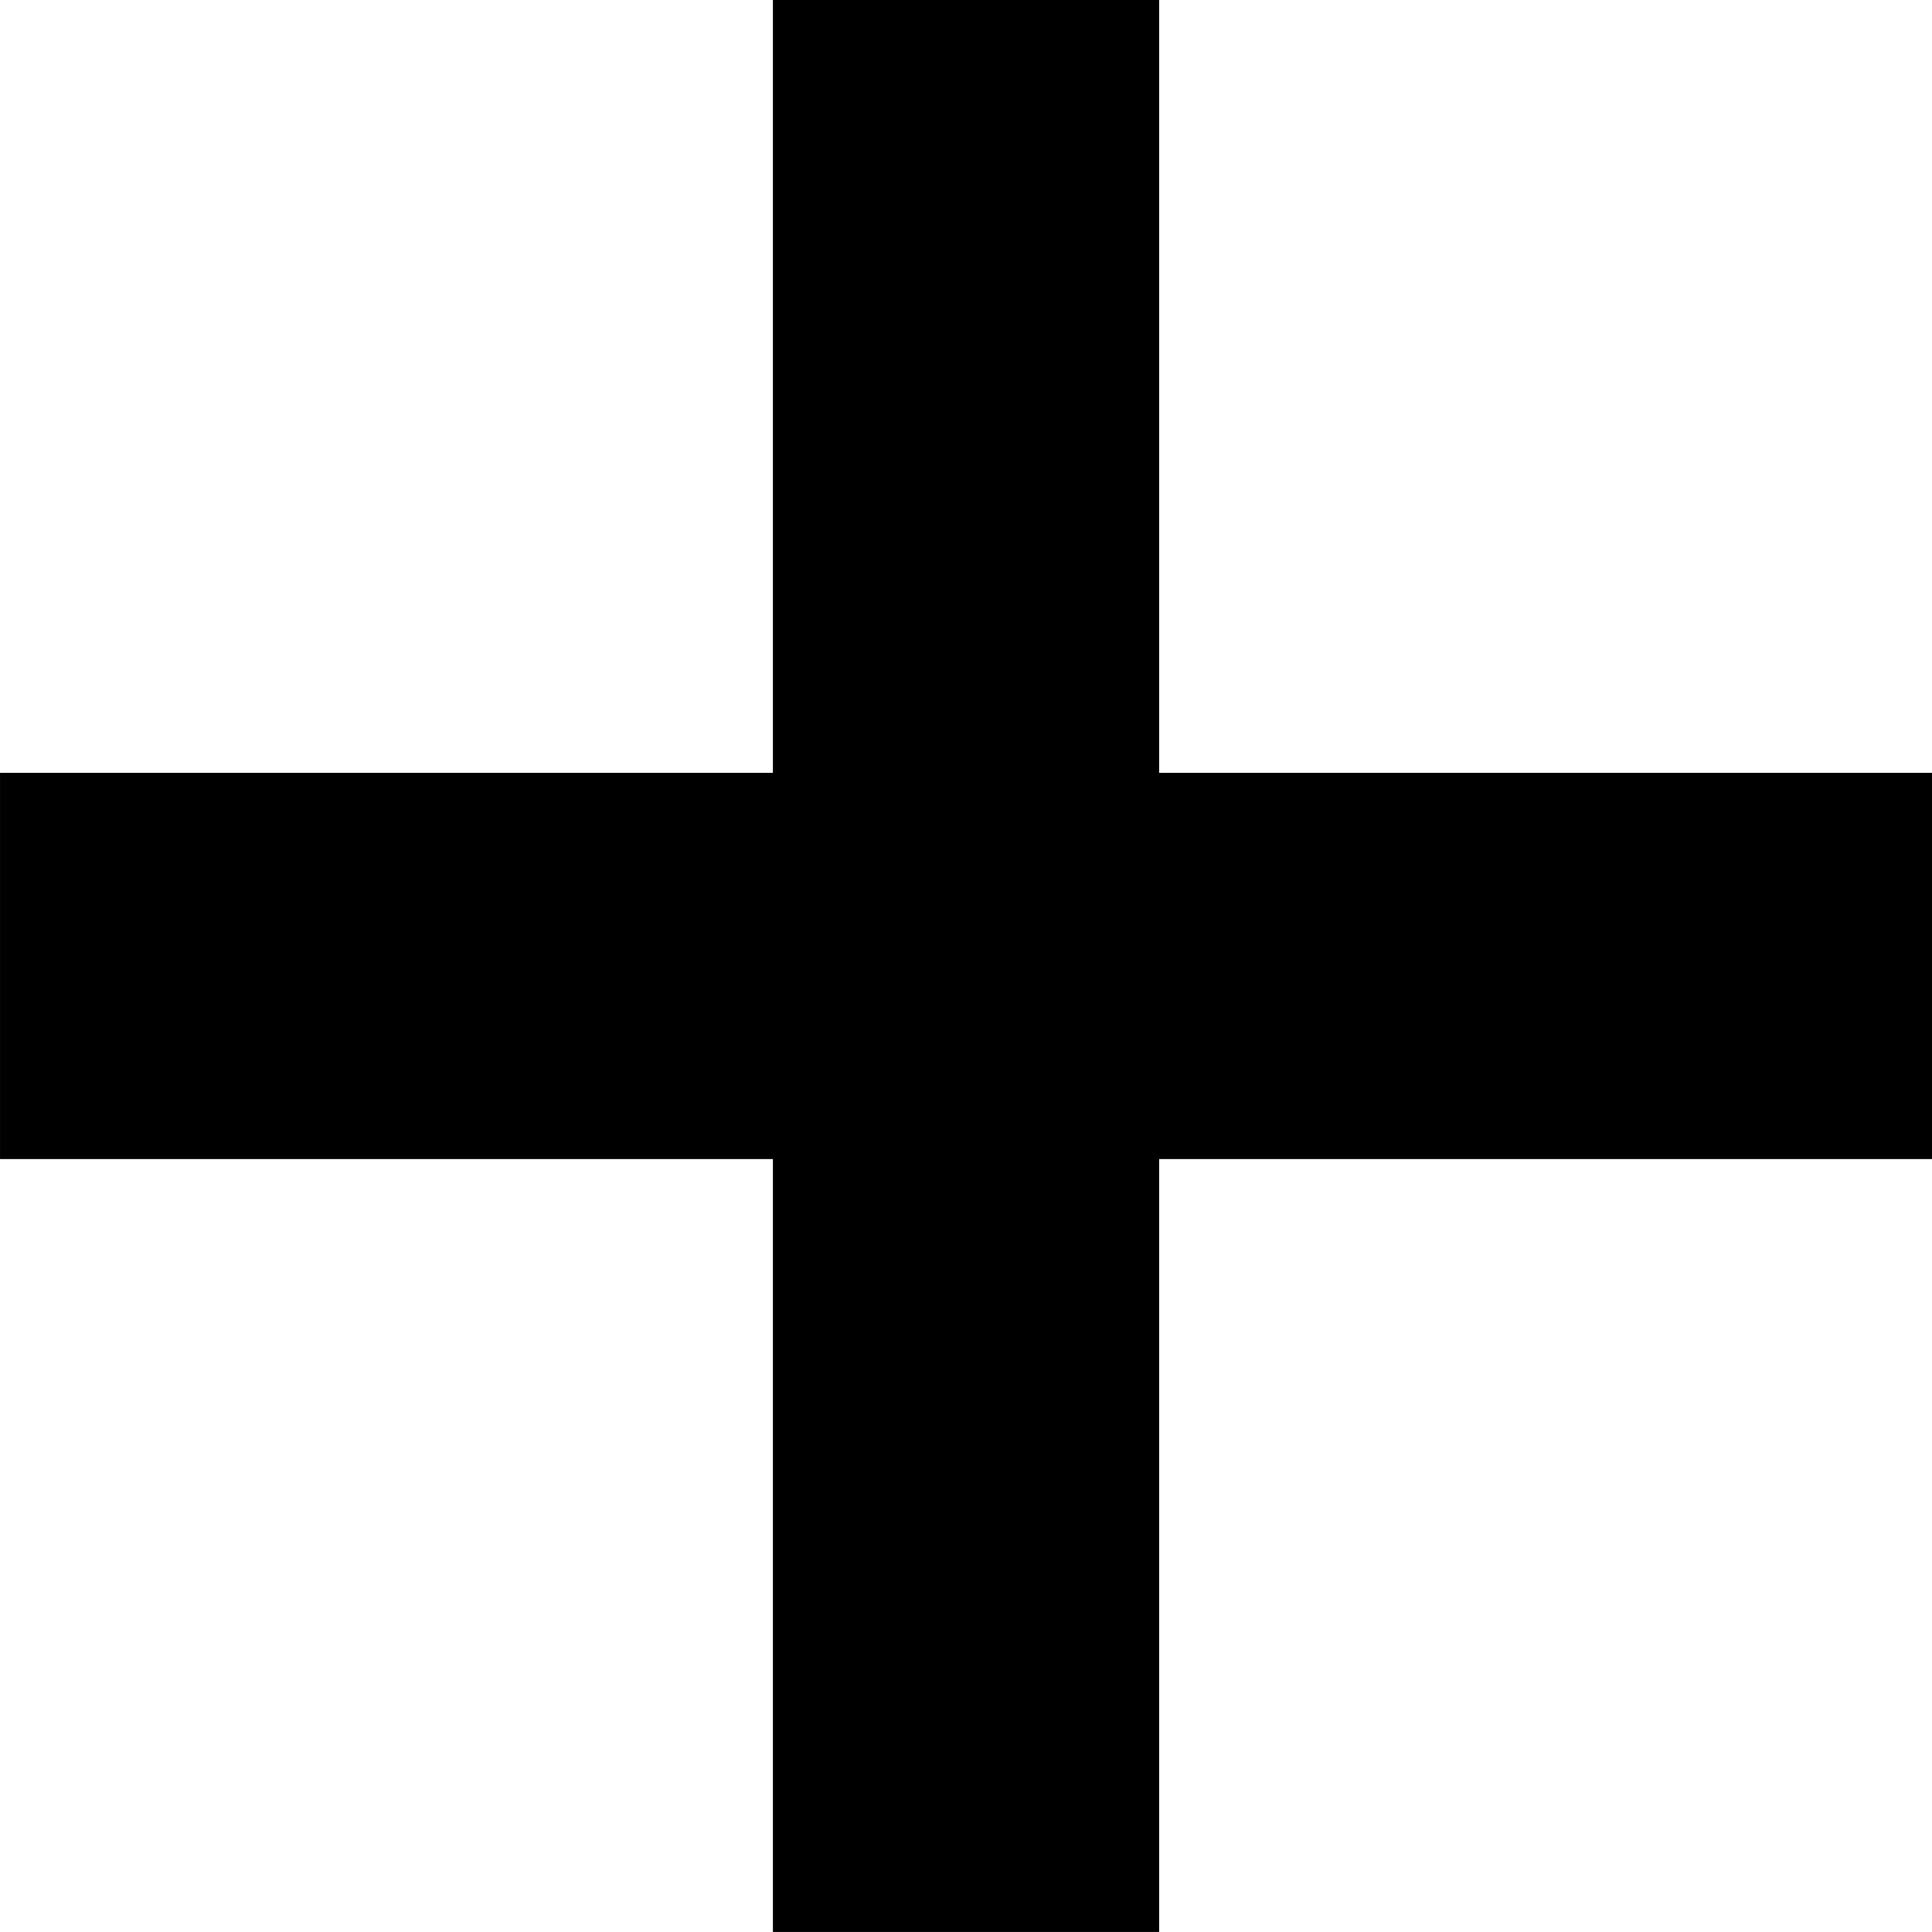
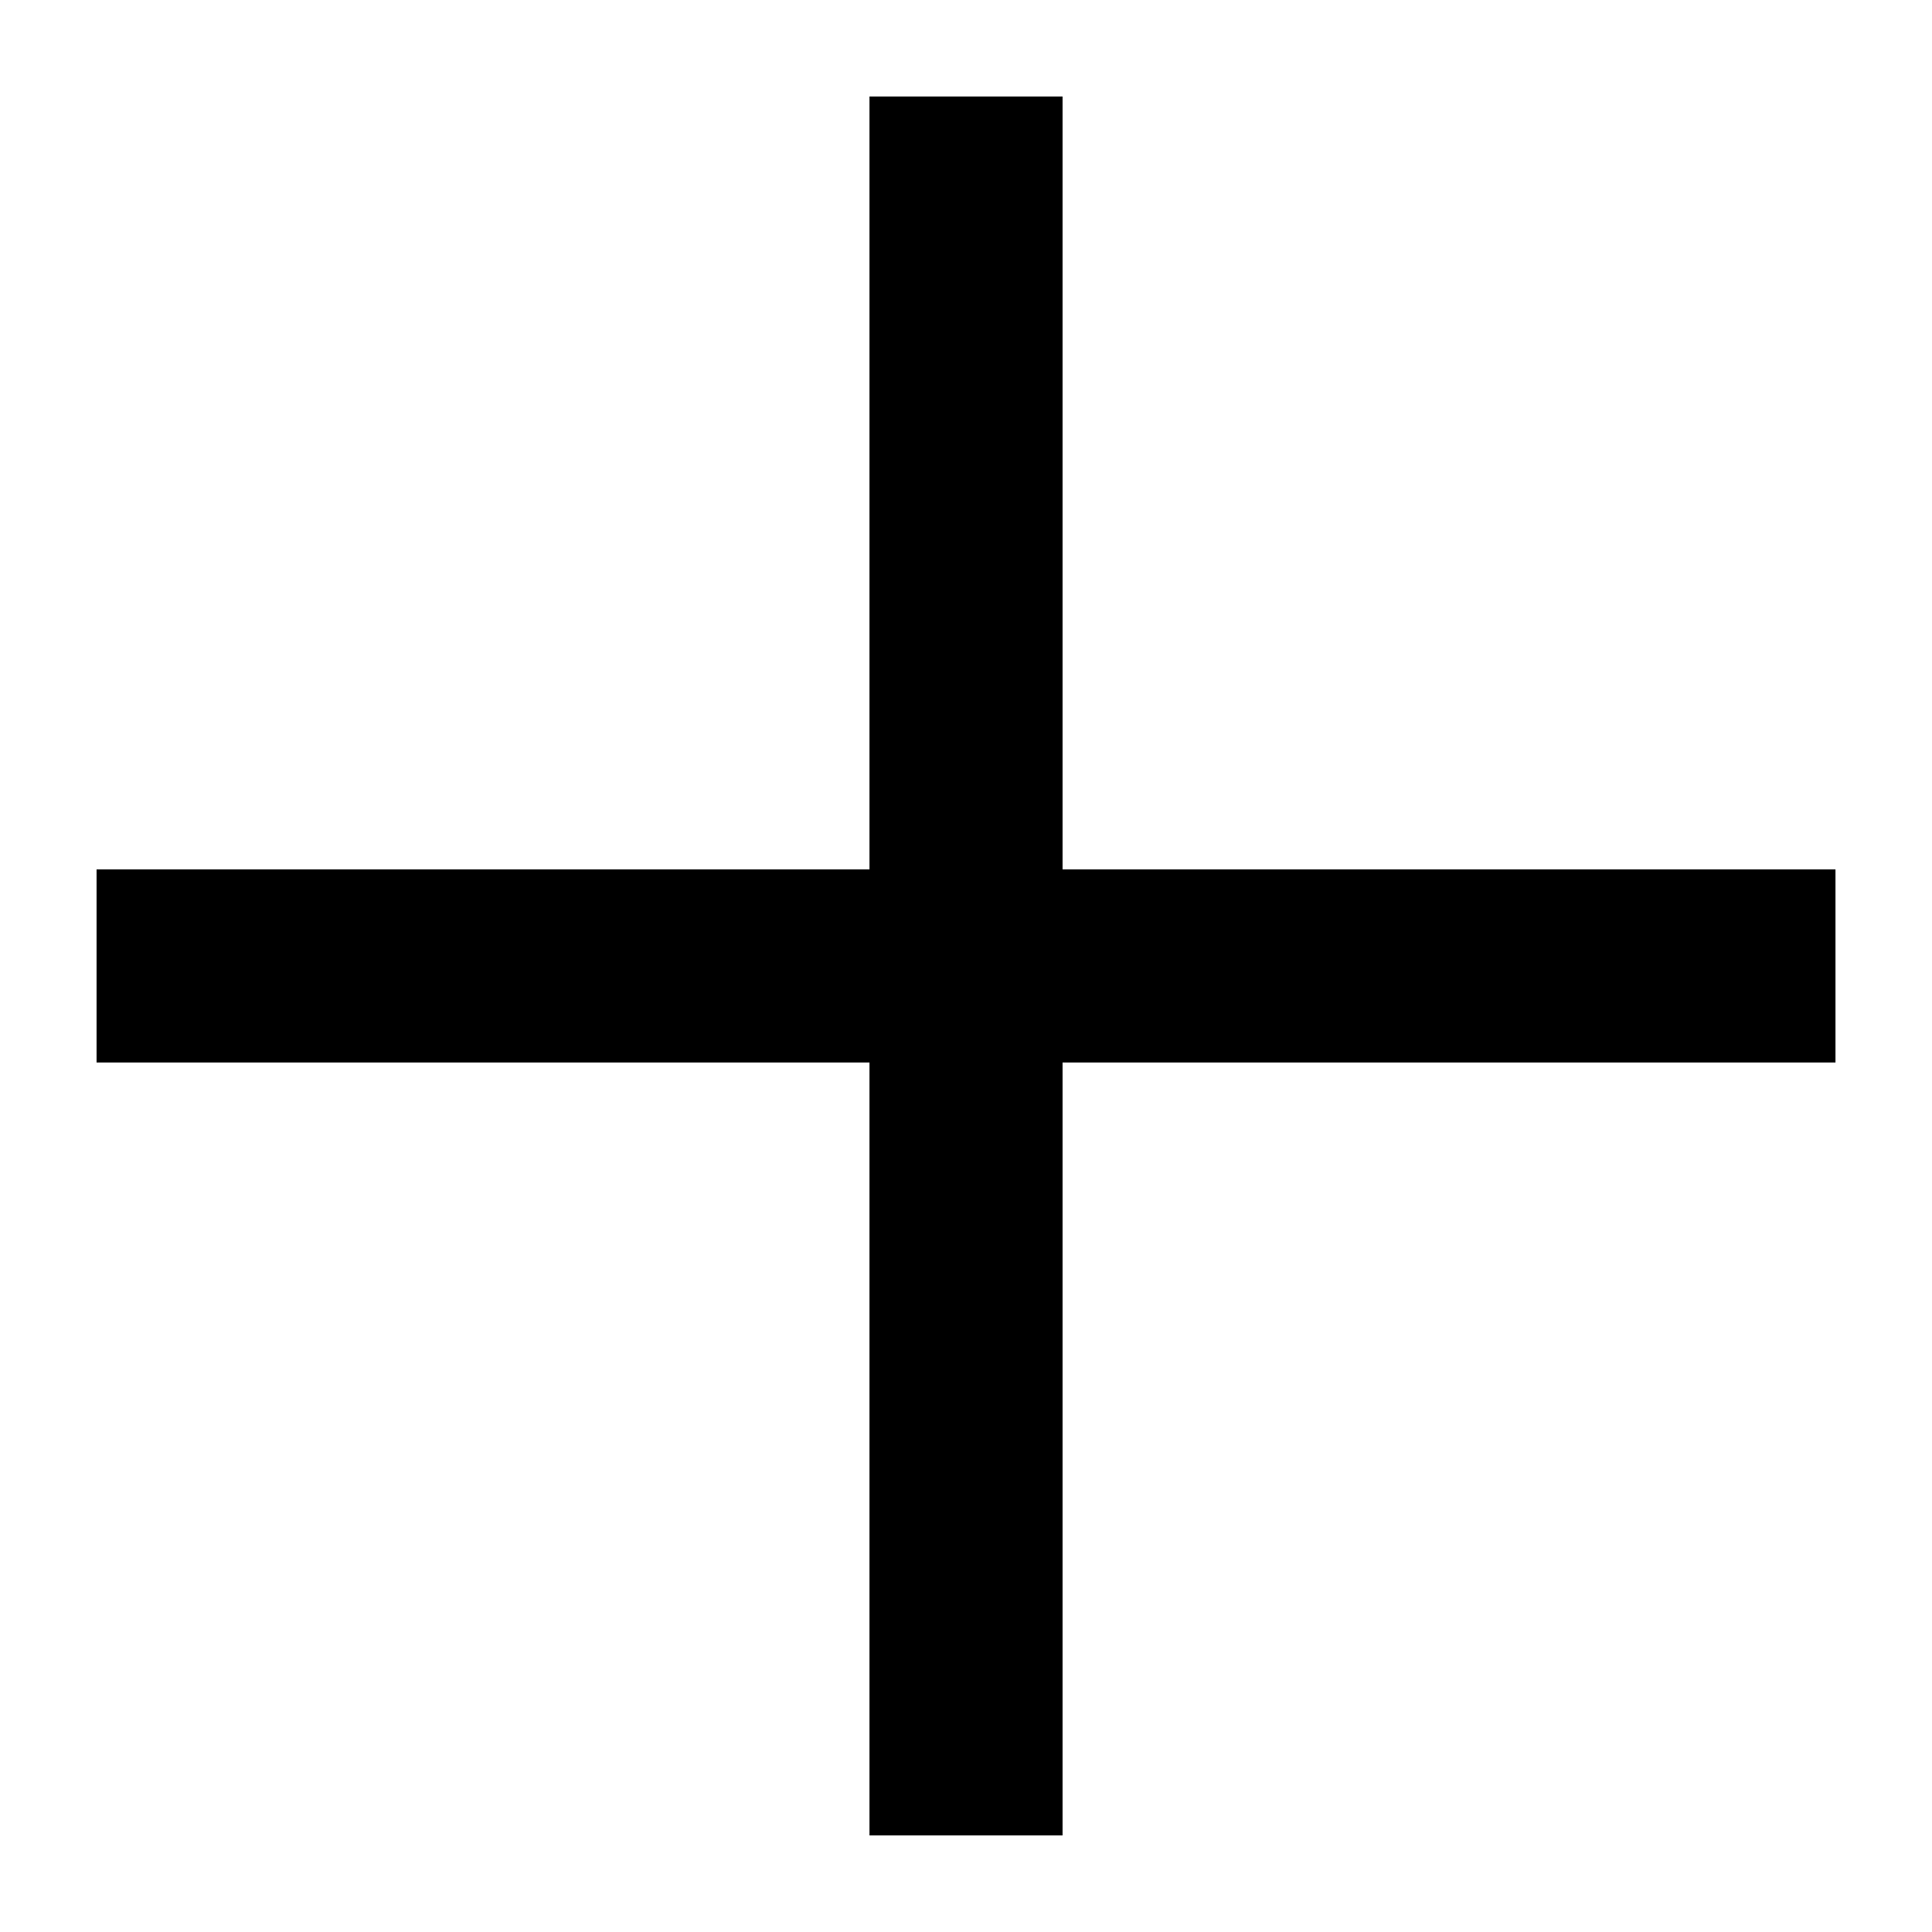
- <svg xmlns="http://www.w3.org/2000/svg" width="20" height="20" viewBox="0 0 5.292 5.292" version="1.1" id="svg8">
+ <svg xmlns="http://www.w3.org/2000/svg" id="svg8" version="1.1" viewBox="0 0 5.292 5.292" height="20" width="20">
  <defs id="defs2" />
-   <g id="layer1" transform="rotate(45,354.7689,148.5)">
-     <path style="opacity:1;stroke:none;stroke-width:0;stroke-linejoin:round;stroke-miterlimit:4;stroke-dasharray:none;stroke-opacity:1" d="m 4.143,292.109 -1.497,1.497 -1.497,-1.497 -0.748,0.748 1.497,1.497 -1.497,1.497 0.748,0.748 1.497,-1.497 1.497,1.497 0.748,-0.748 -1.497,-1.497 1.497,-1.497 z" id="rect828" />
+   <g transform="rotate(45,354.7689,148.5)" id="layer1">
+     <path id="rect828" d="m 4.143,292.483 -1.497,1.497 -1.497,-1.497 -0.374,0.374 1.497,1.497 -1.497,1.497 0.374,0.374 1.497,-1.497 1.497,1.497 0.374,-0.374 -1.497,-1.497 1.497,-1.497 z" style="opacity:1;stroke:none;stroke-width:0;stroke-linejoin:round;stroke-miterlimit:4;stroke-dasharray:none;stroke-opacity:1" />
  </g>
</svg>
